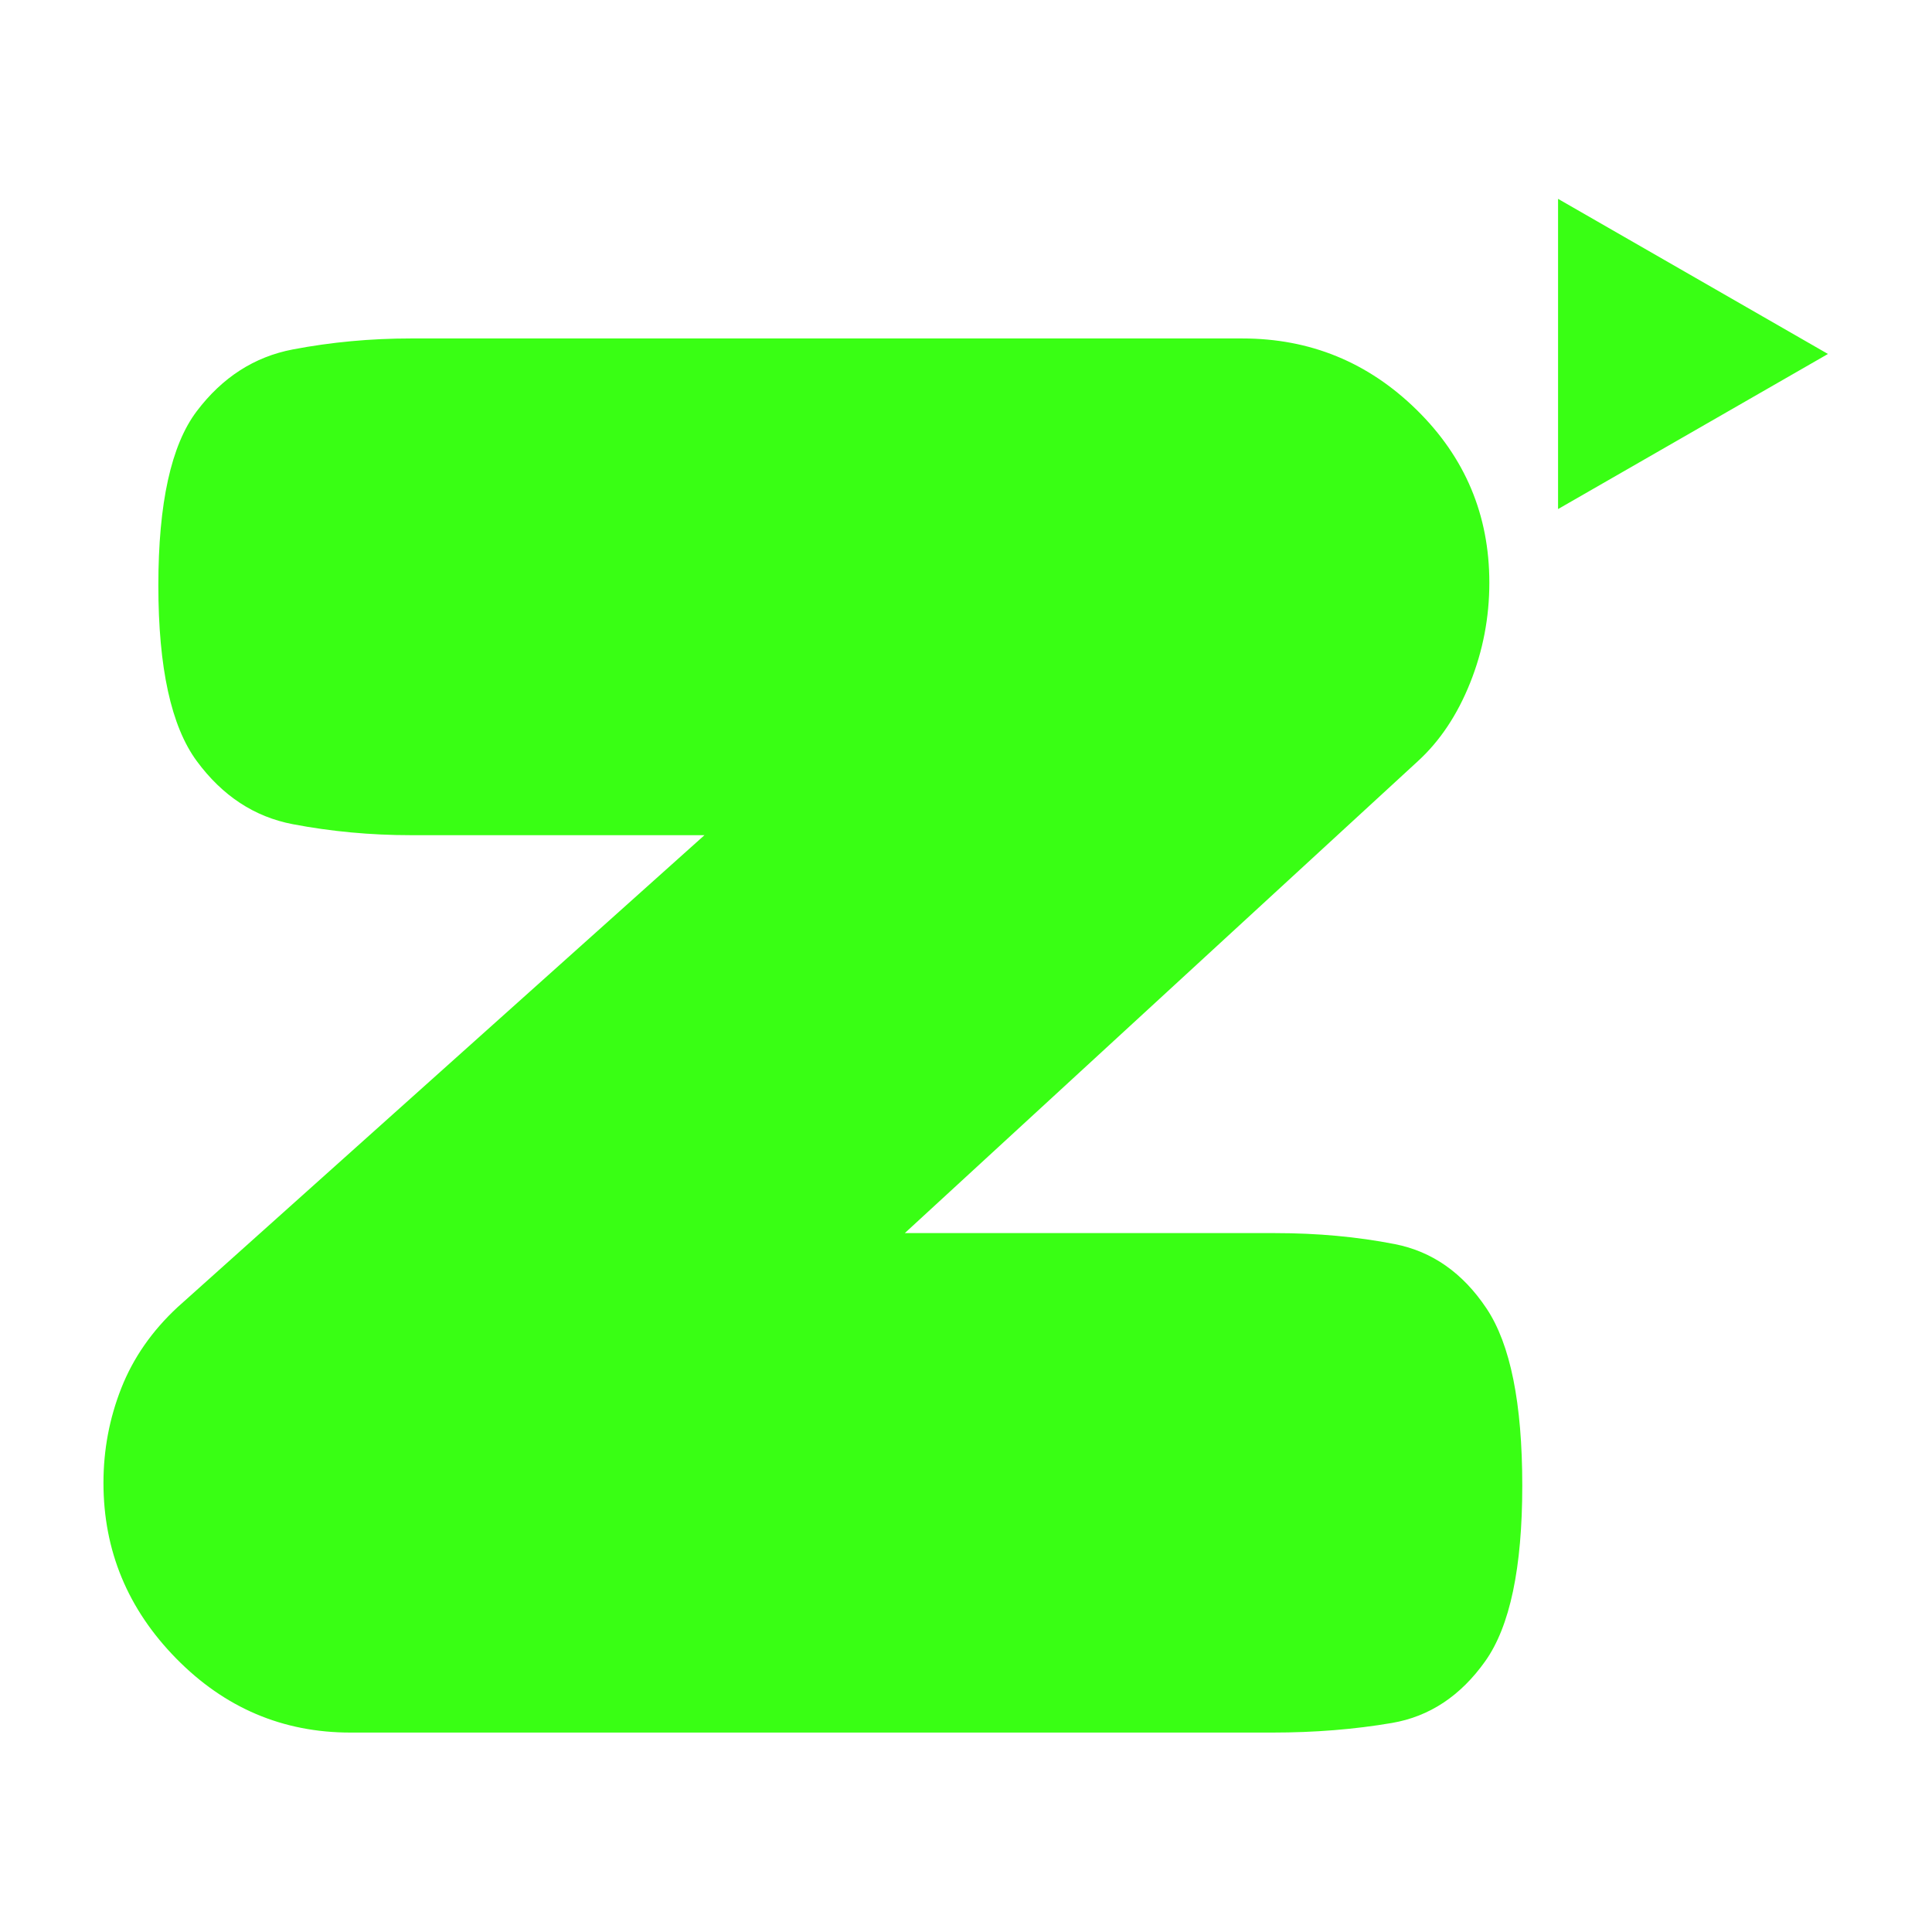
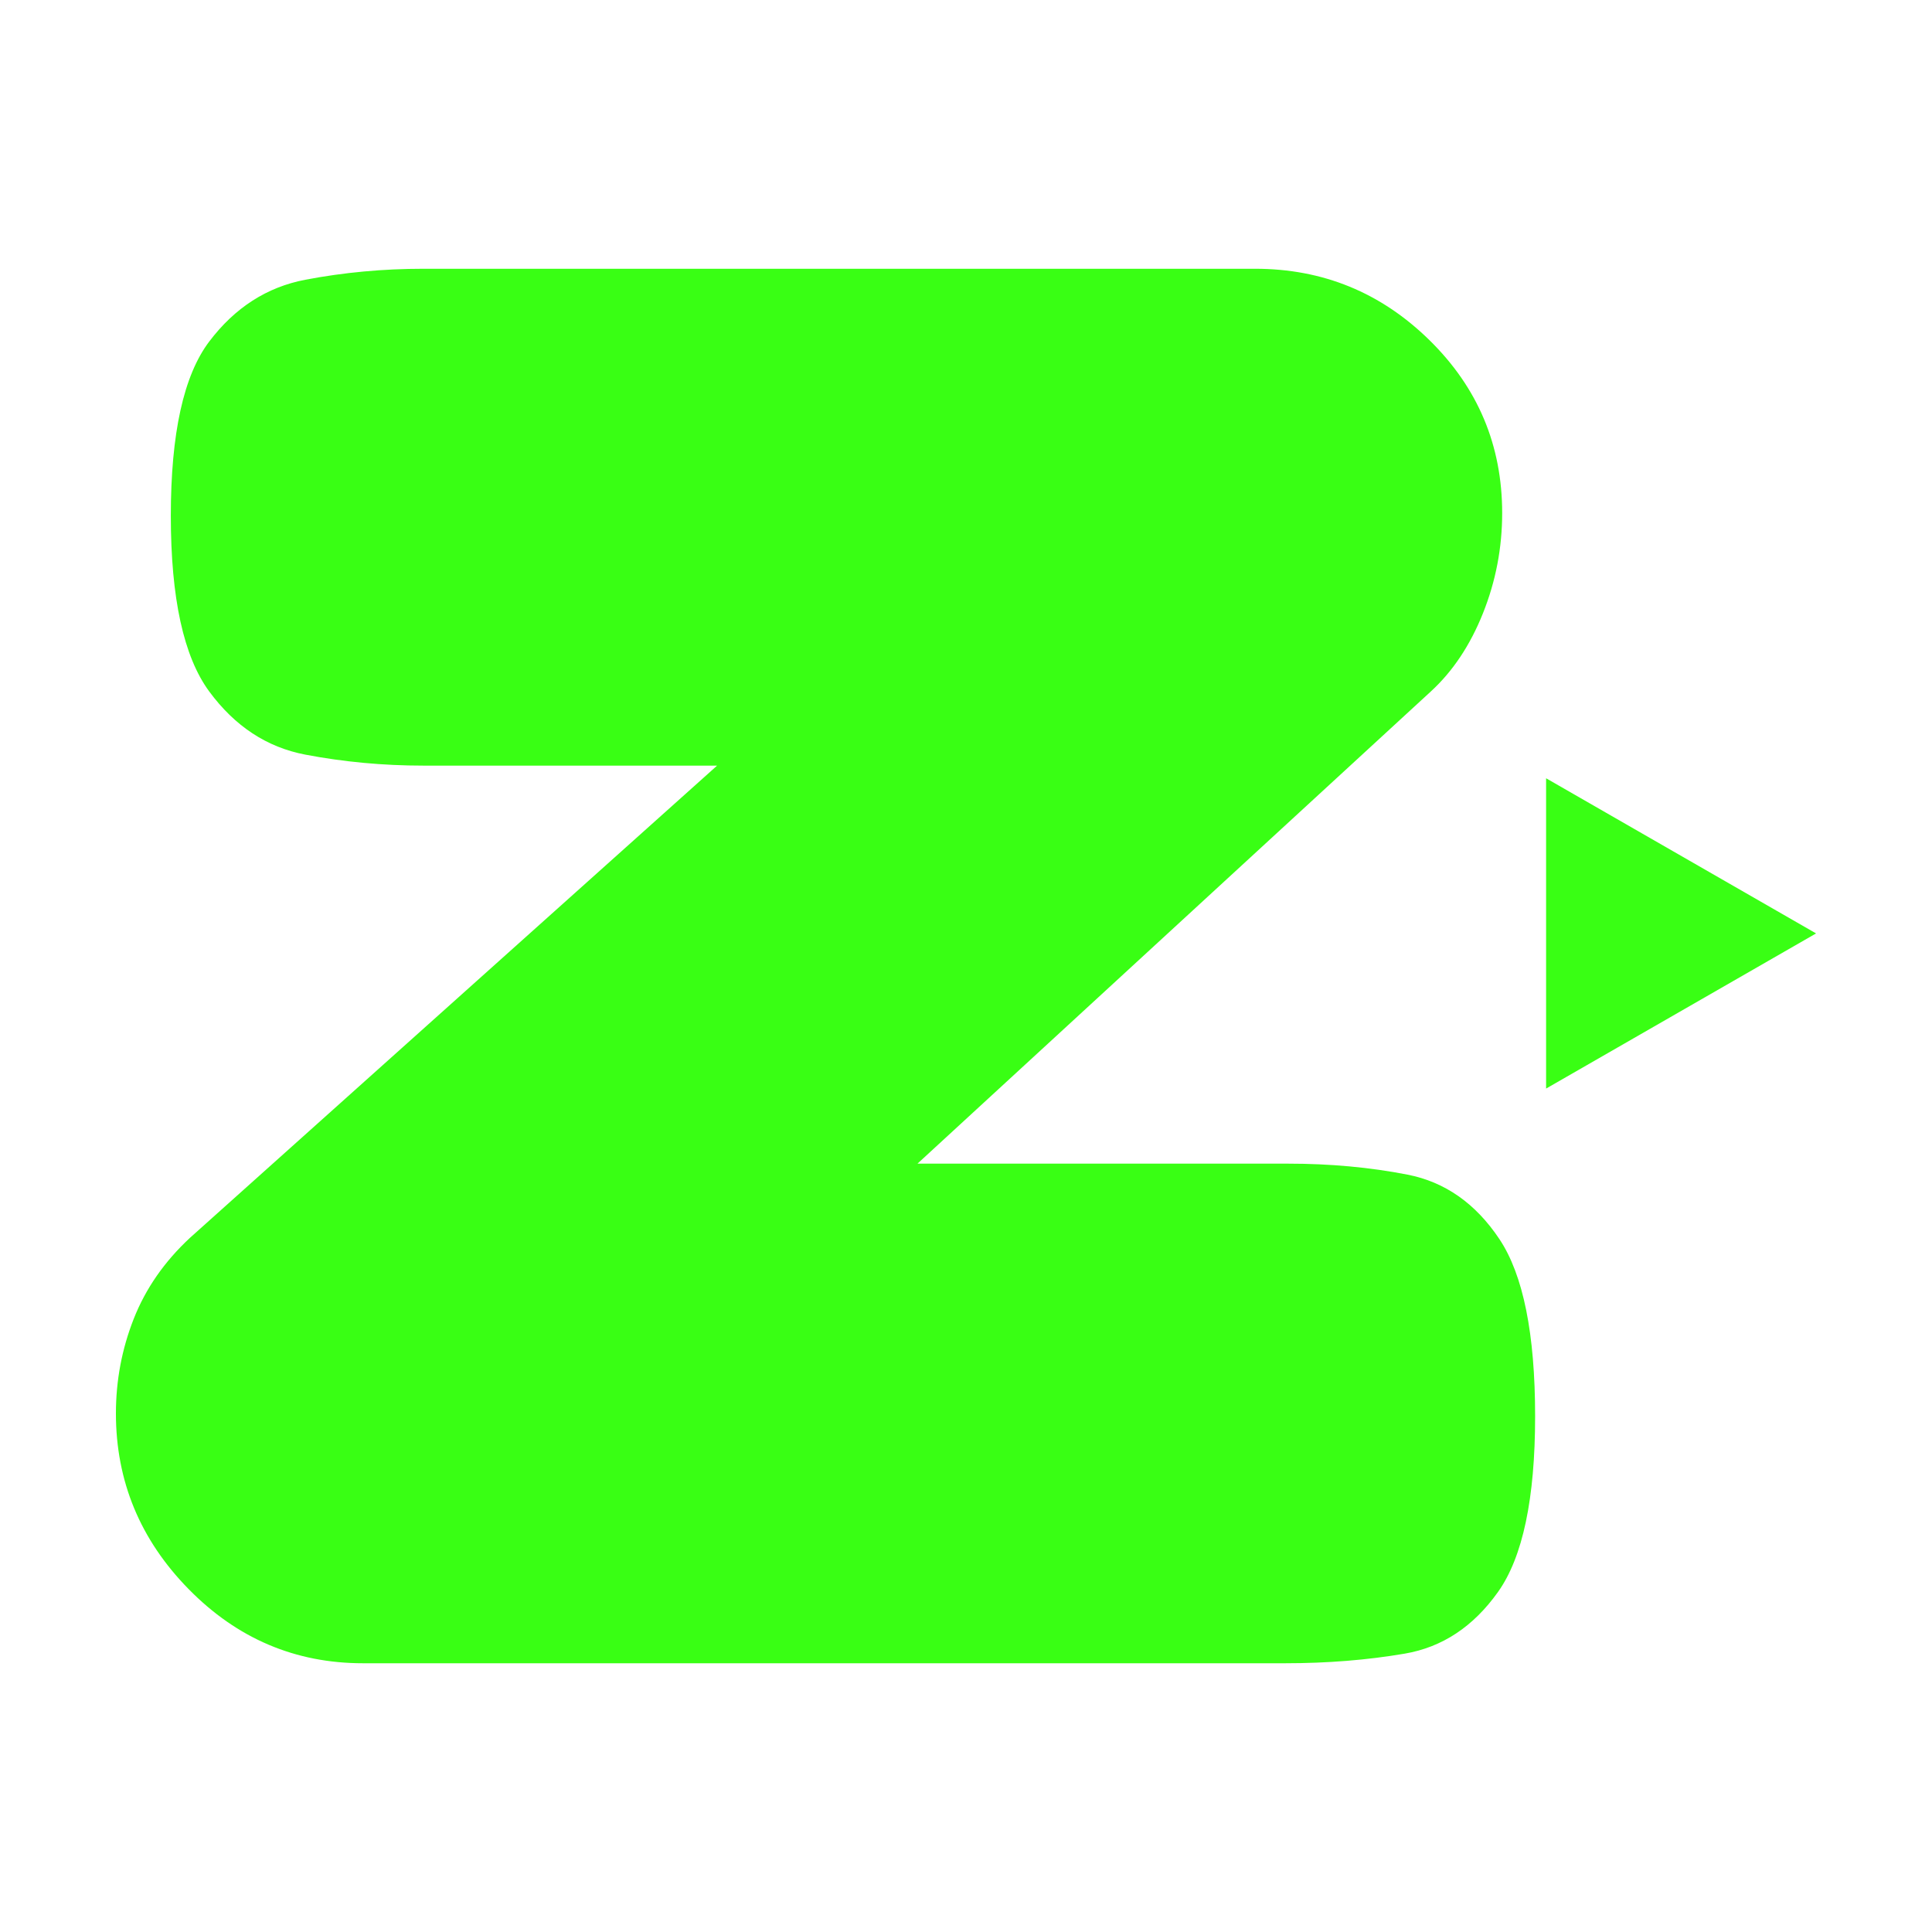
<svg xmlns="http://www.w3.org/2000/svg" viewBox="0 0 704 704" width="704" height="704">
-   <g transform="translate(37.70 72.46) scale(1)">
-     <path fill="#39FF14" d="M90 558.87Q53 558.87 26.5 531.87Q0 504.87 0 467.87Q0 449.87 6.5 433.37Q13 416.87 27 403.87L219 231.87H112Q90 231.87 69 227.87Q48 223.87 34 204.87Q20 185.87 20 140.87Q20 95.87 34 77.37Q48 58.87 69 54.87Q90 50.87 112 50.87H415Q452 50.87 478.5 76.87Q505 102.87 505 139.87Q505 158.87 498 176.37Q491 193.87 479 204.87L292 376.87H427Q450 376.87 470.5 380.87Q491 384.87 504 404.37Q517 423.87 517 468.87Q517 513.87 503.5 532.87Q490 551.87 469.5 555.37Q449 558.87 426 558.87ZM530.04,0L530.04,113.04L628.39,56.52Z" />
+   <g transform="translate(42.24 47.05) scale(1.00027)">
+     <path fill="#39FF14" d="M90 558.87Q53 558.87 26.5 531.87Q0 504.87 0 467.87Q0 449.87 6.5 433.37Q13 416.87 27 403.87L219 231.87H112Q90 231.87 69 227.87Q48 223.87 34 204.87Q20 185.87 20 140.87Q20 95.87 34 77.37Q48 58.87 69 54.87Q90 50.87 112 50.87H415Q452 50.87 478.5 76.87Q505 102.87 505 139.87Q505 158.87 498 176.37Q491 193.87 479 204.87L292 376.87H427Q450 376.87 470.5 380.87Q491 384.87 504 404.37Q517 423.87 517 468.87Q517 513.87 503.5 532.87Q490 551.87 469.5 555.37Q449 558.87 426 558.87ZM521 236.48L521 349.52L619.35 293Z" />
  </g>
</svg>
